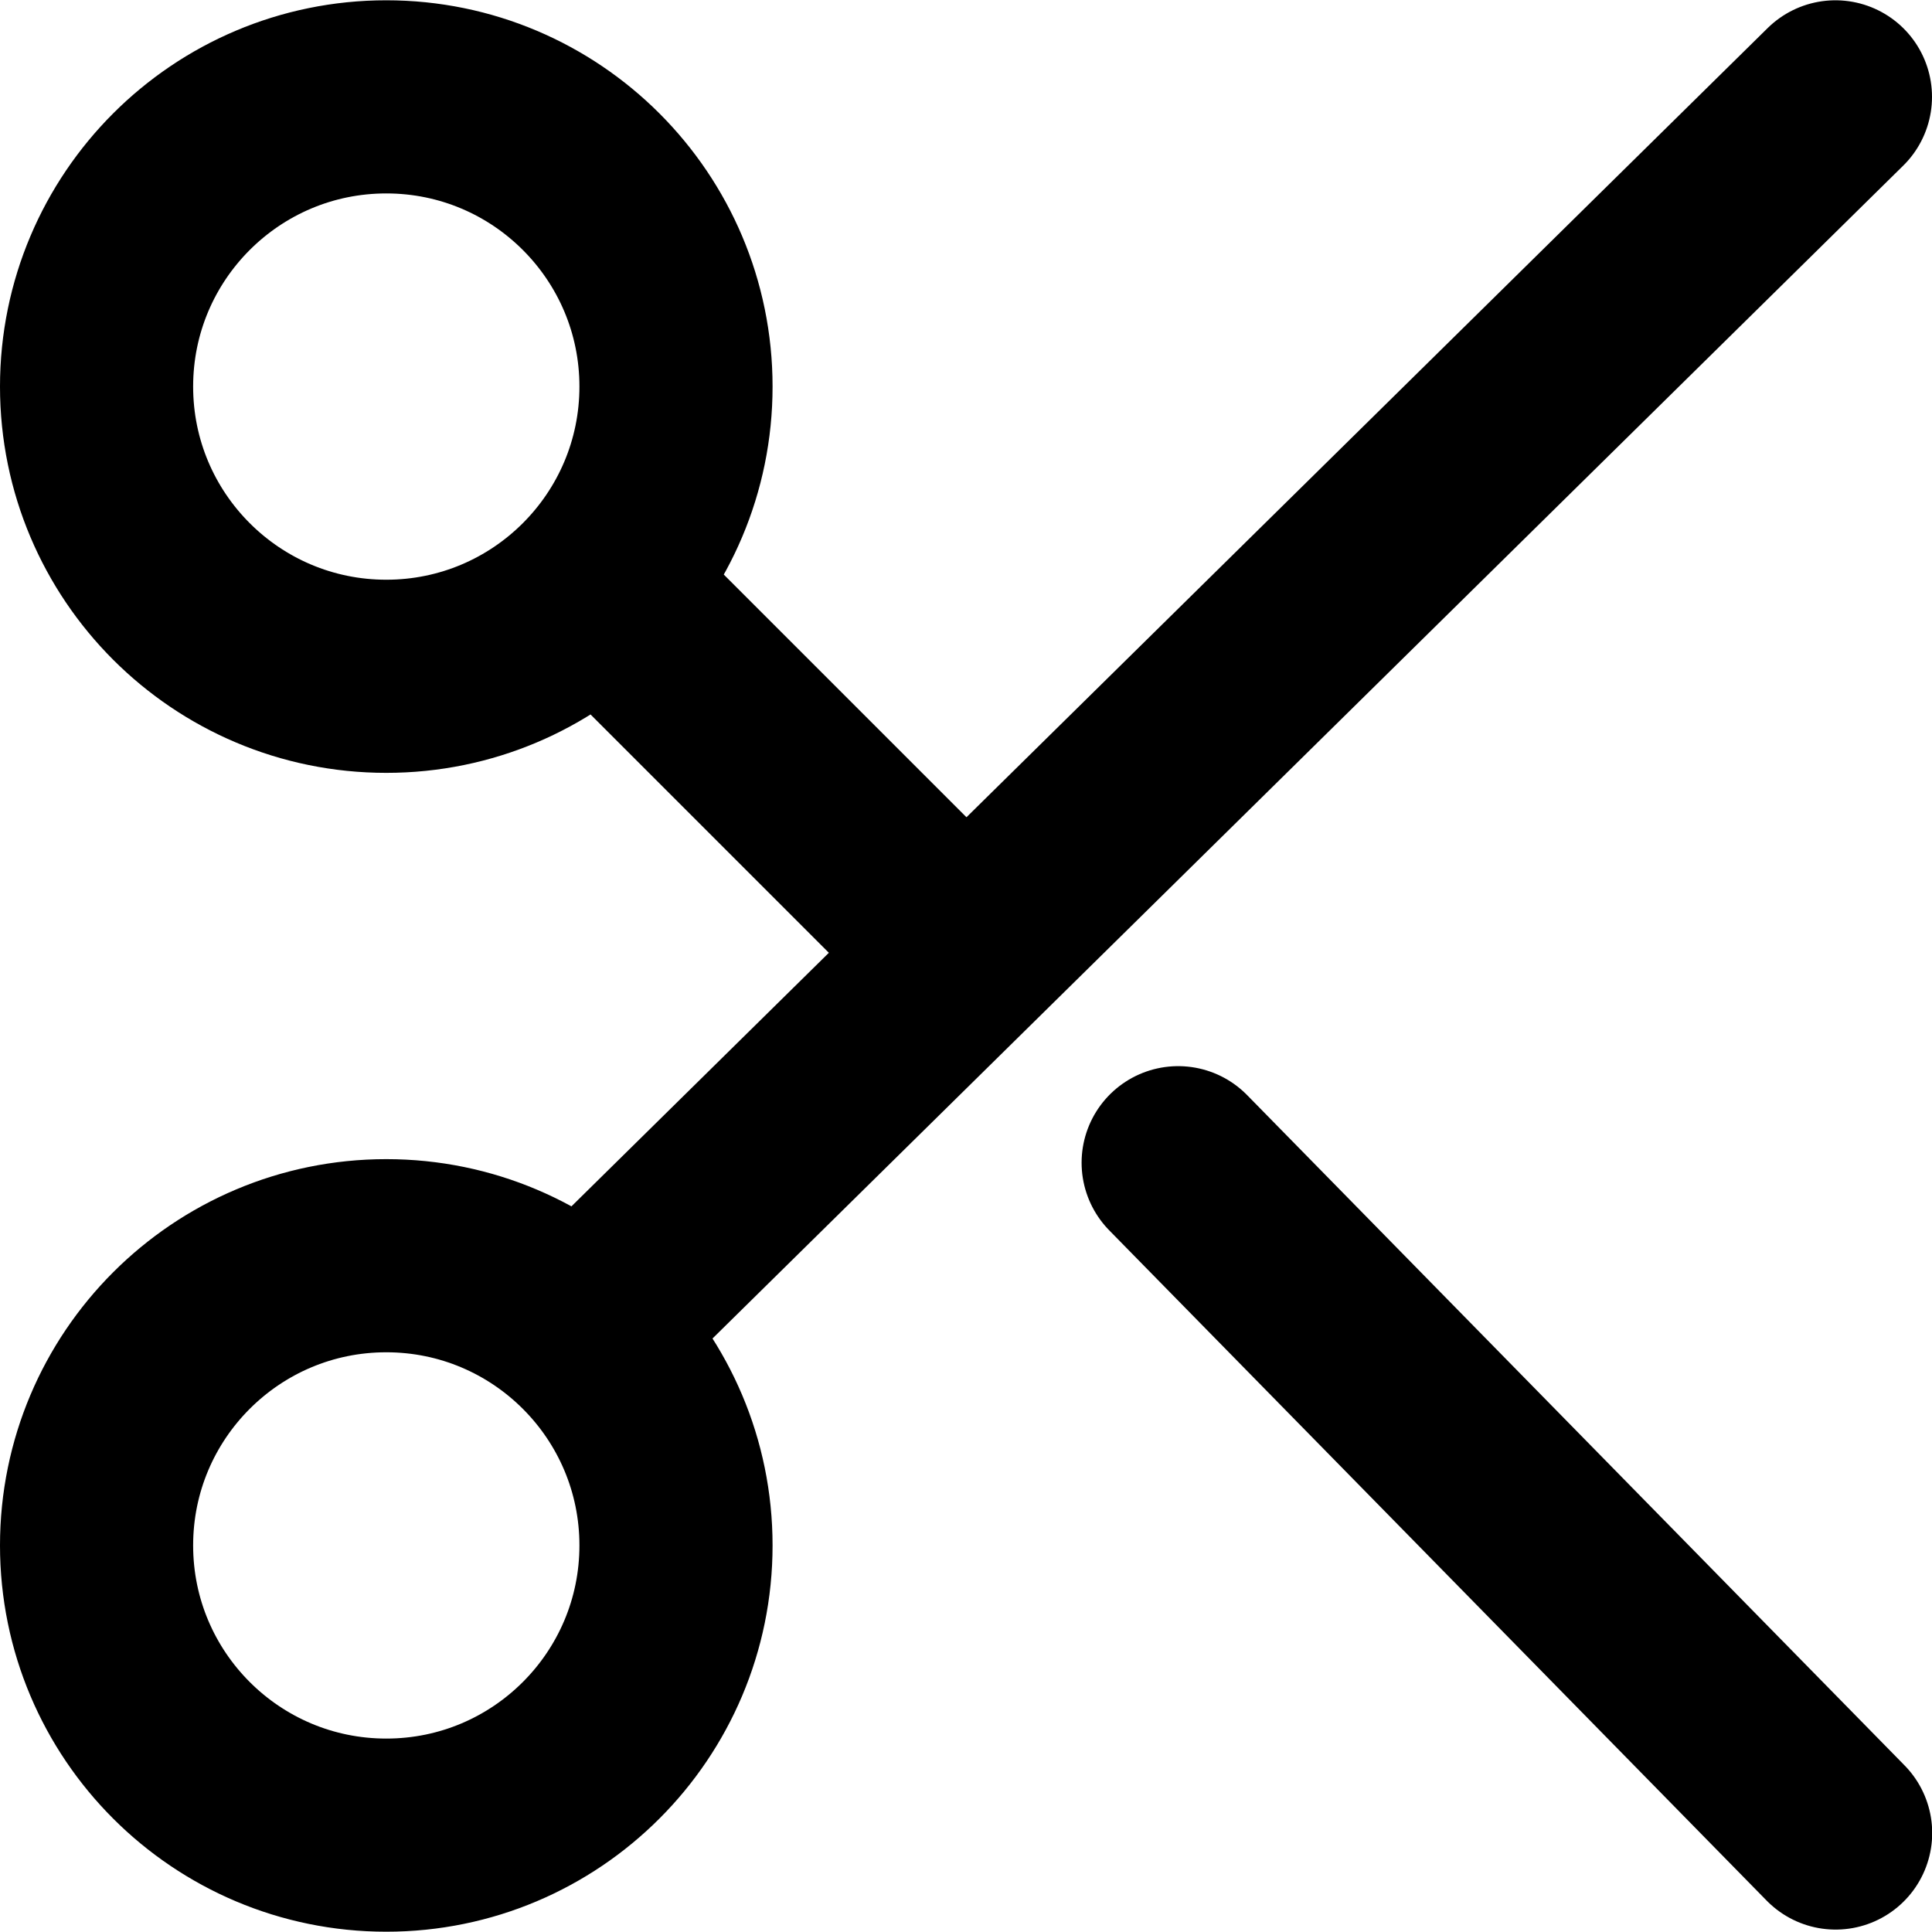
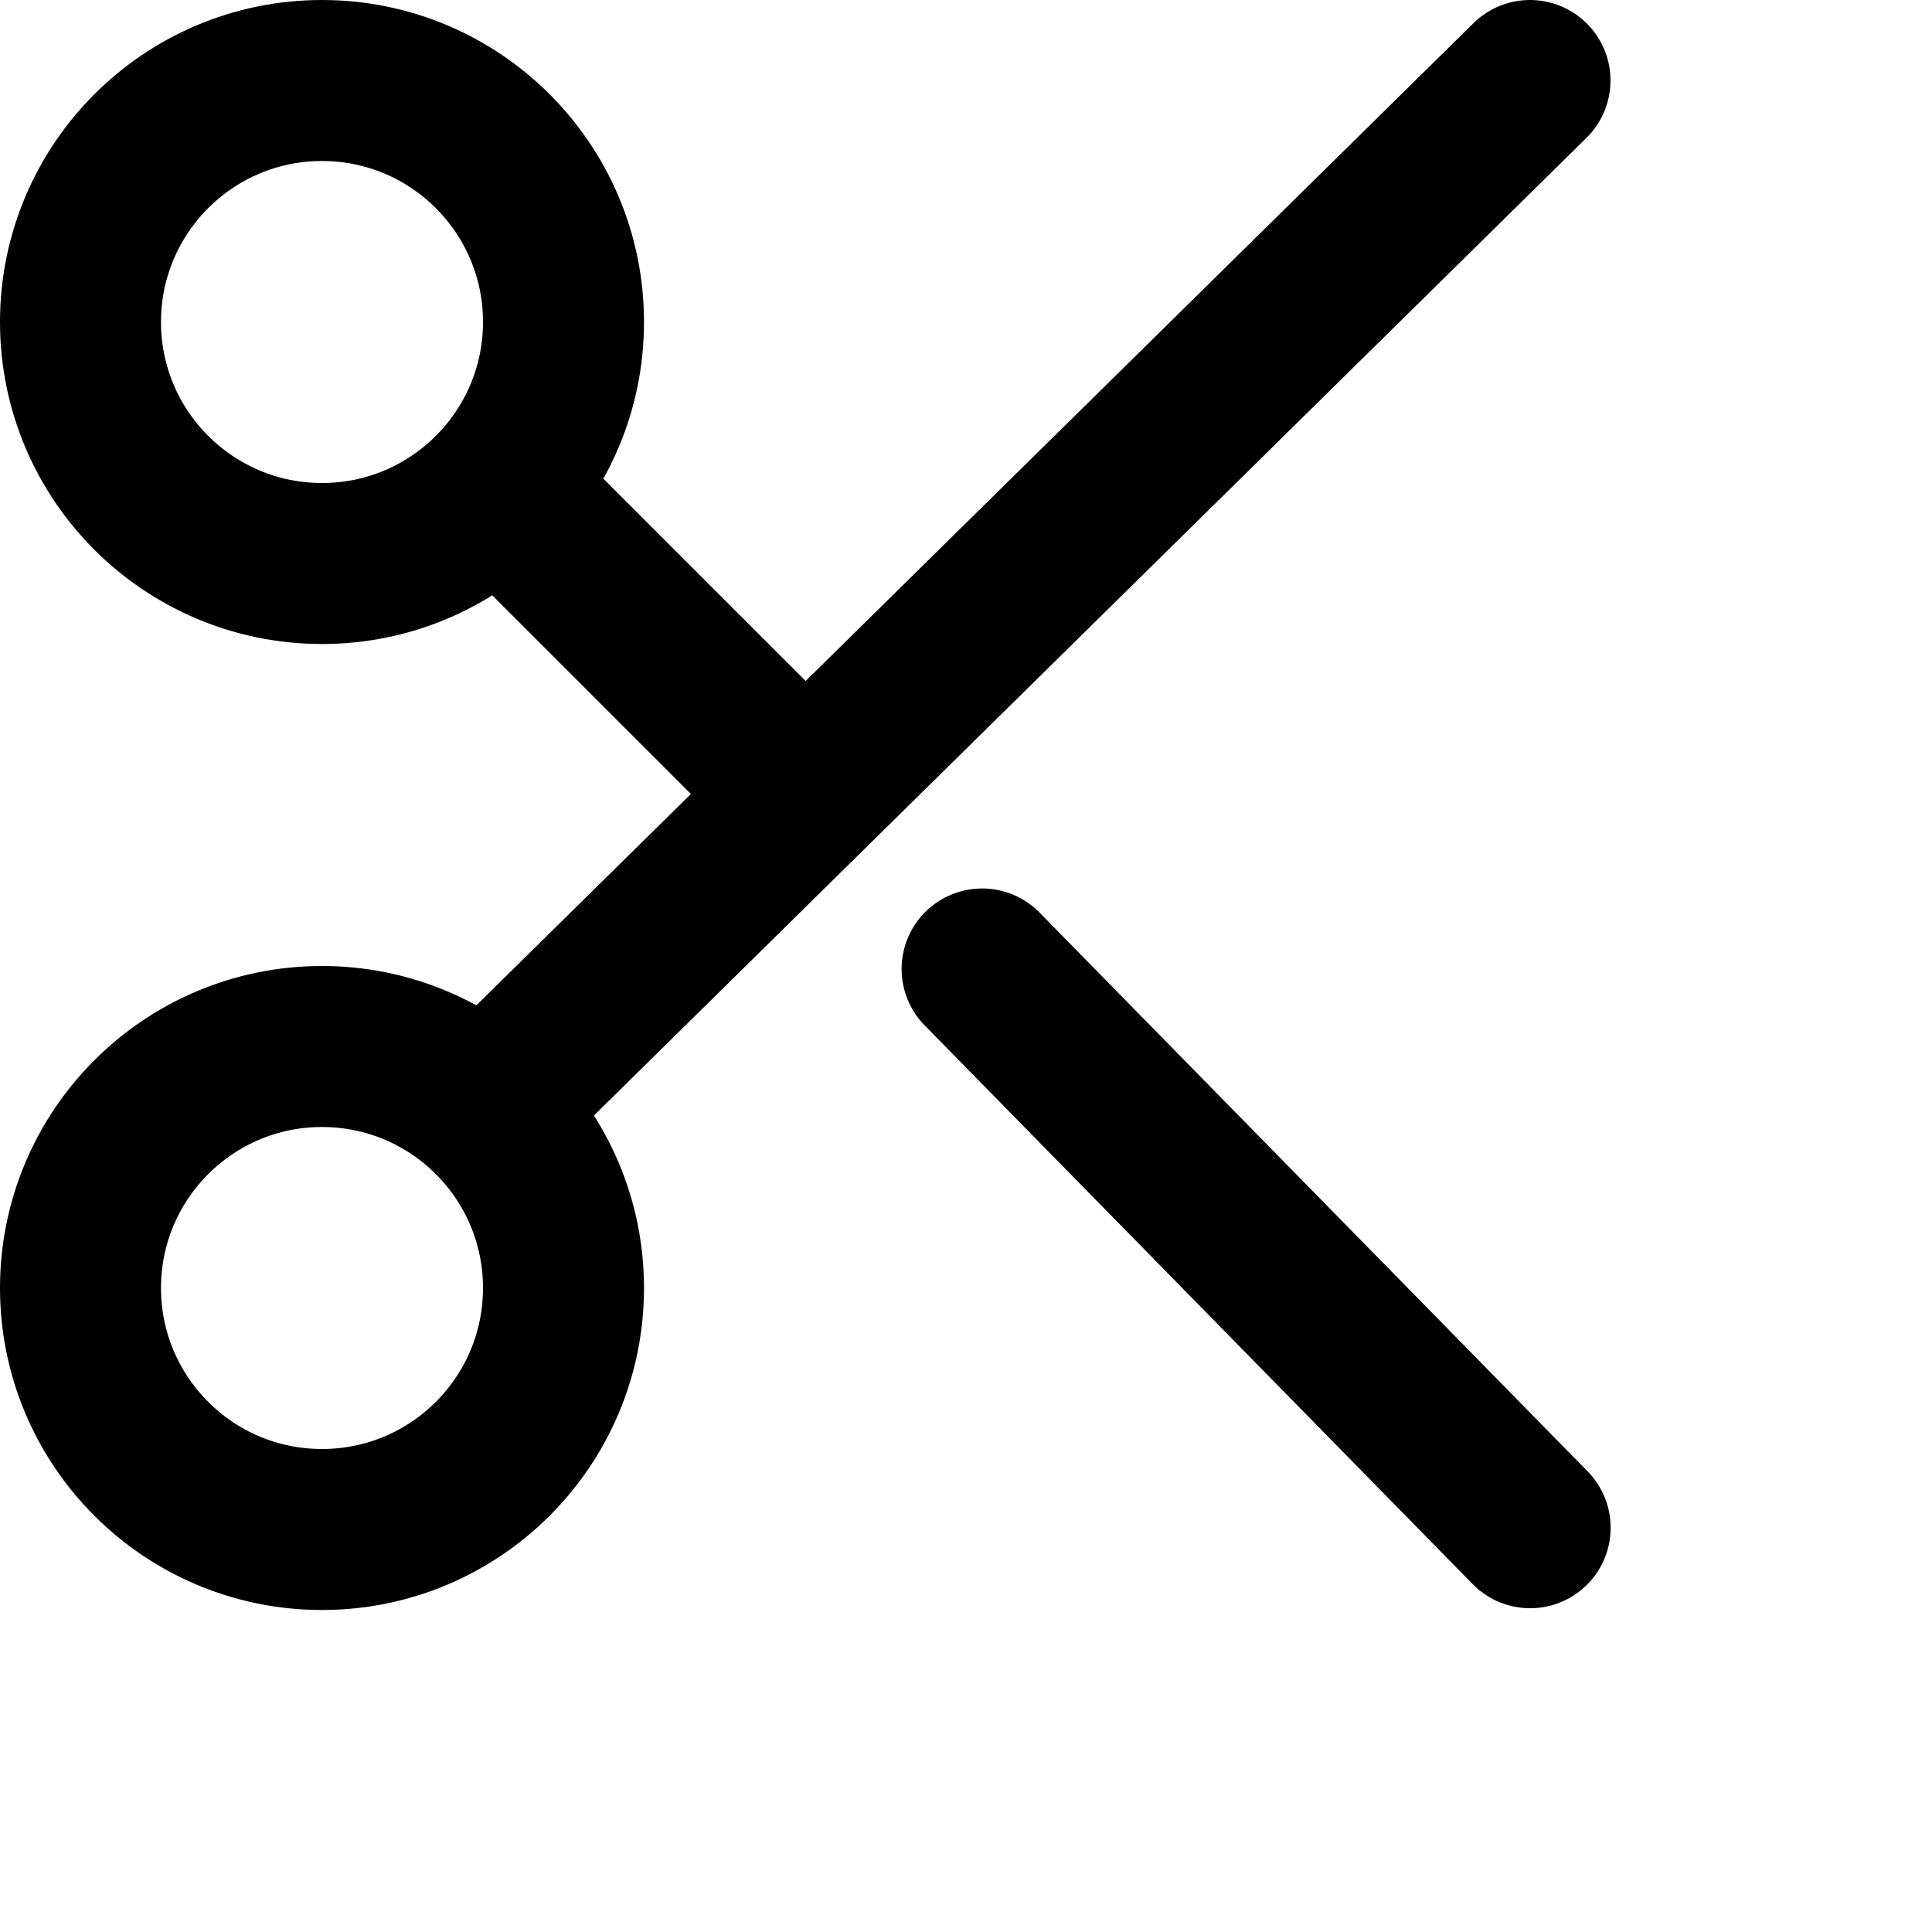
- <svg xmlns="http://www.w3.org/2000/svg" viewBox="0 0 20.006 20" width="24" height="24" stroke="currentColor">
+ <svg xmlns="http://www.w3.org/2000/svg" viewBox="0 0 24 24" width="24" height="24" stroke="currentColor">
  <path d="M7,16a3,3,0,1,1-3-3A3,3,0,0,1,7,16ZM4,1A3,3,0,1,0,7,4,3,3,0,0,0,4,1ZM6.065,13.747,19.006,1M9.567,9.433,6.315,6.181M12.2,12.037l6.808,6.941" fill="none" stroke-linecap="round" stroke-linejoin="round" stroke-width="2" />
</svg>
